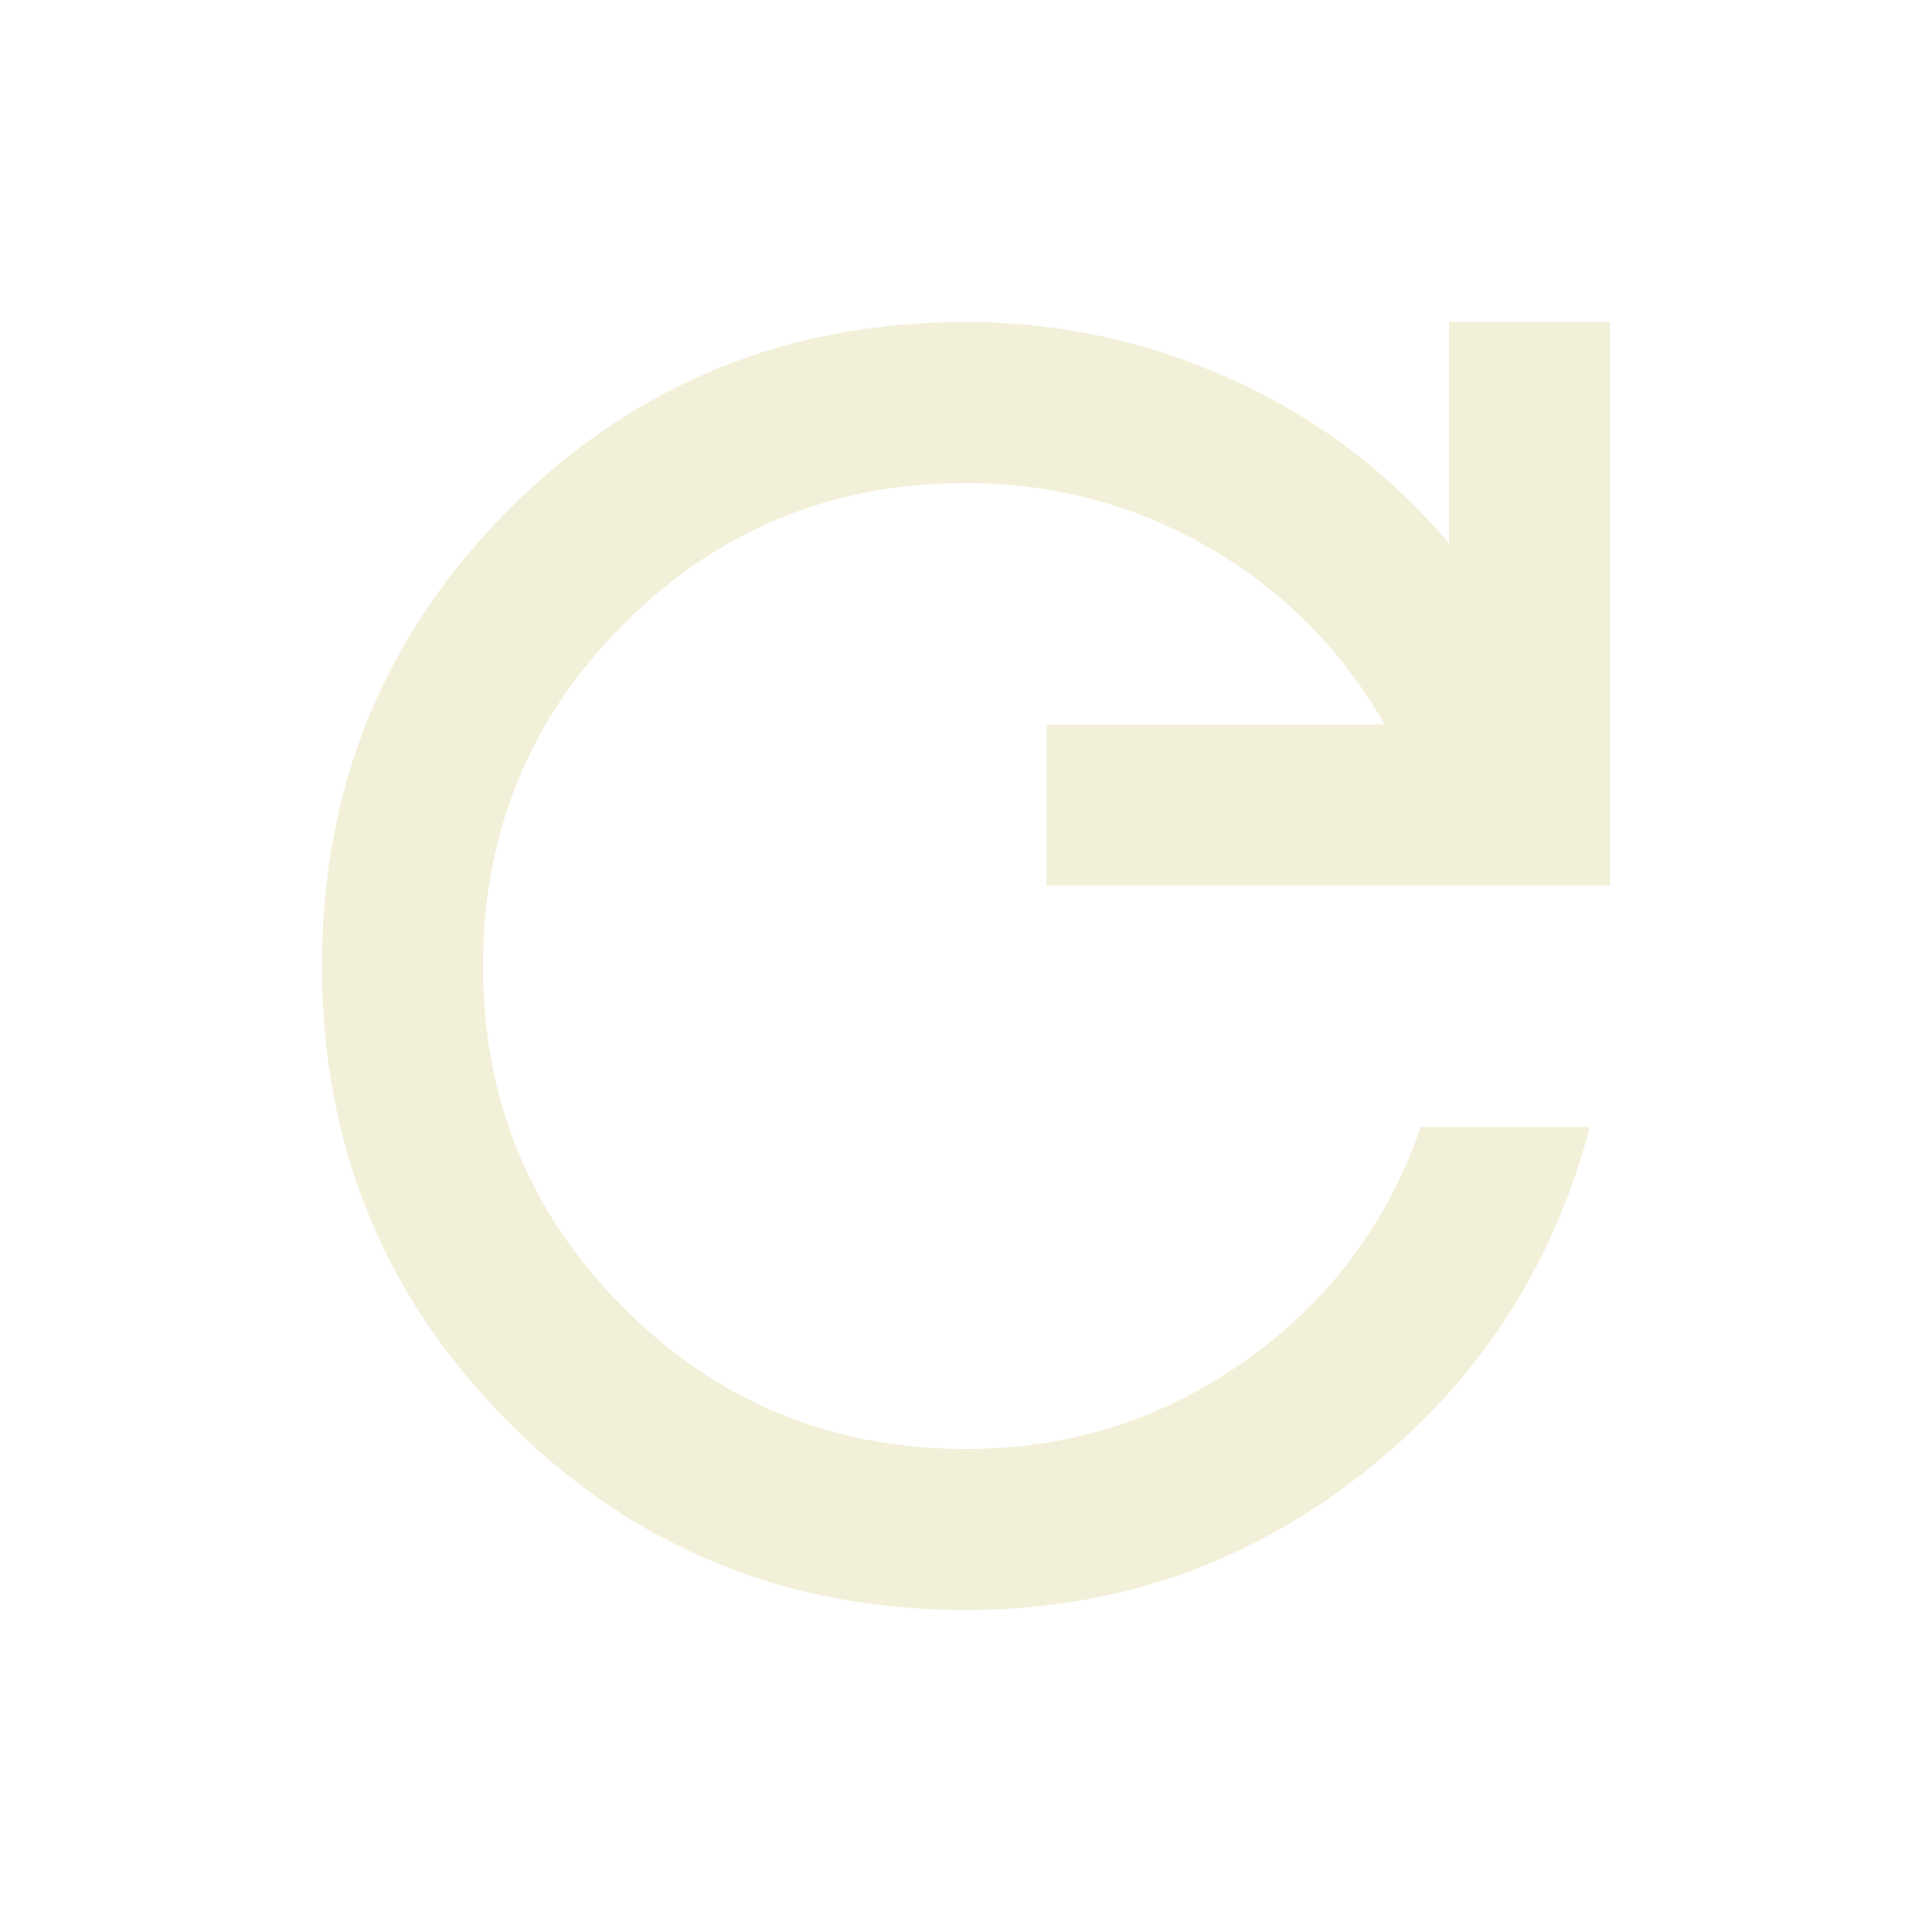
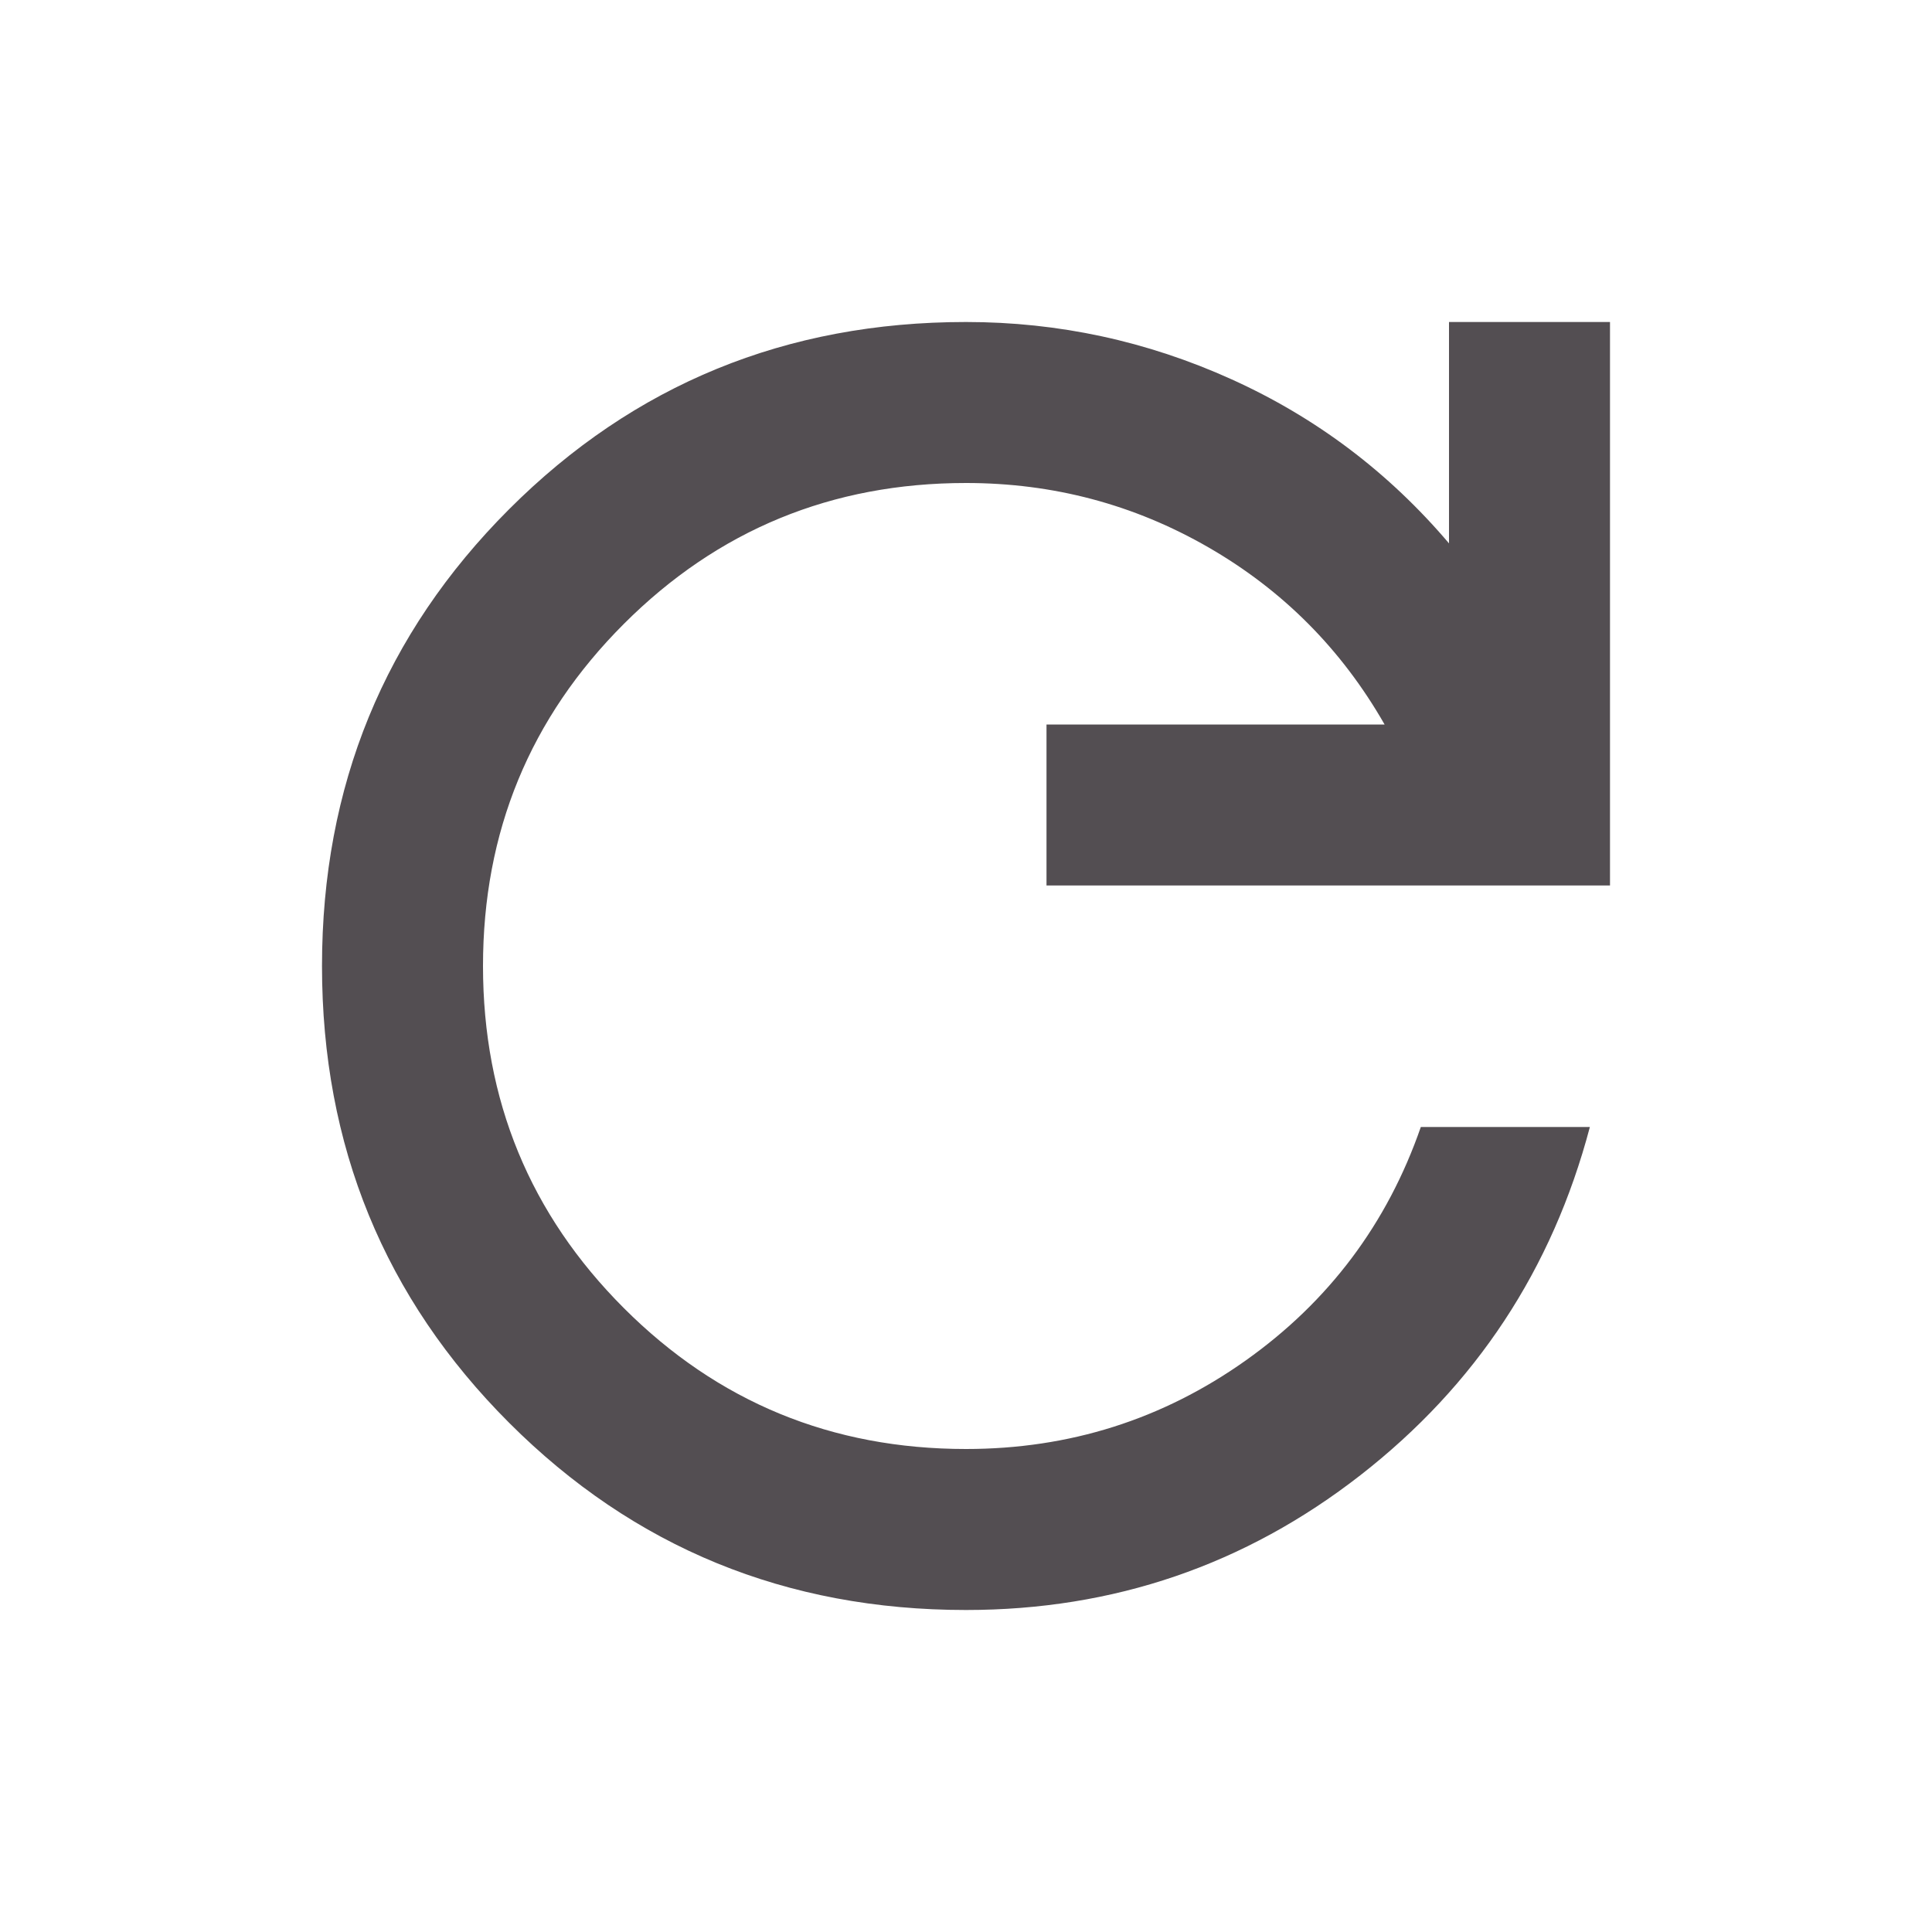
<svg xmlns="http://www.w3.org/2000/svg" height="24" fill="#9A8C98" viewBox="0 -960 960 960" width="24">
-   <path d="M480-160q-134 0-227-93t-93-227q0-134 93-227t227-93q69 0 132 28.5T720-690v-110h80v280H520v-80h168q-32-56-87.5-88T480-720q-100 0-170 70t-70 170q0 100 70 170t170 70q77 0 139-44t87-116h84q-28 106-114 173t-196 67Z" fill="#f2f0d8" />
+   <path d="M480-160q-134 0-227-93t-93-227q0-134 93-227t227-93q69 0 132 28.5T720-690v-110h80v280H520v-80h168q-32-56-87.5-88T480-720q-100 0-170 70t-70 170q0 100 70 170t170 70q77 0 139-44t87-116h84q-28 106-114 173t-196 67Z" fill="#534E52" />
</svg>
